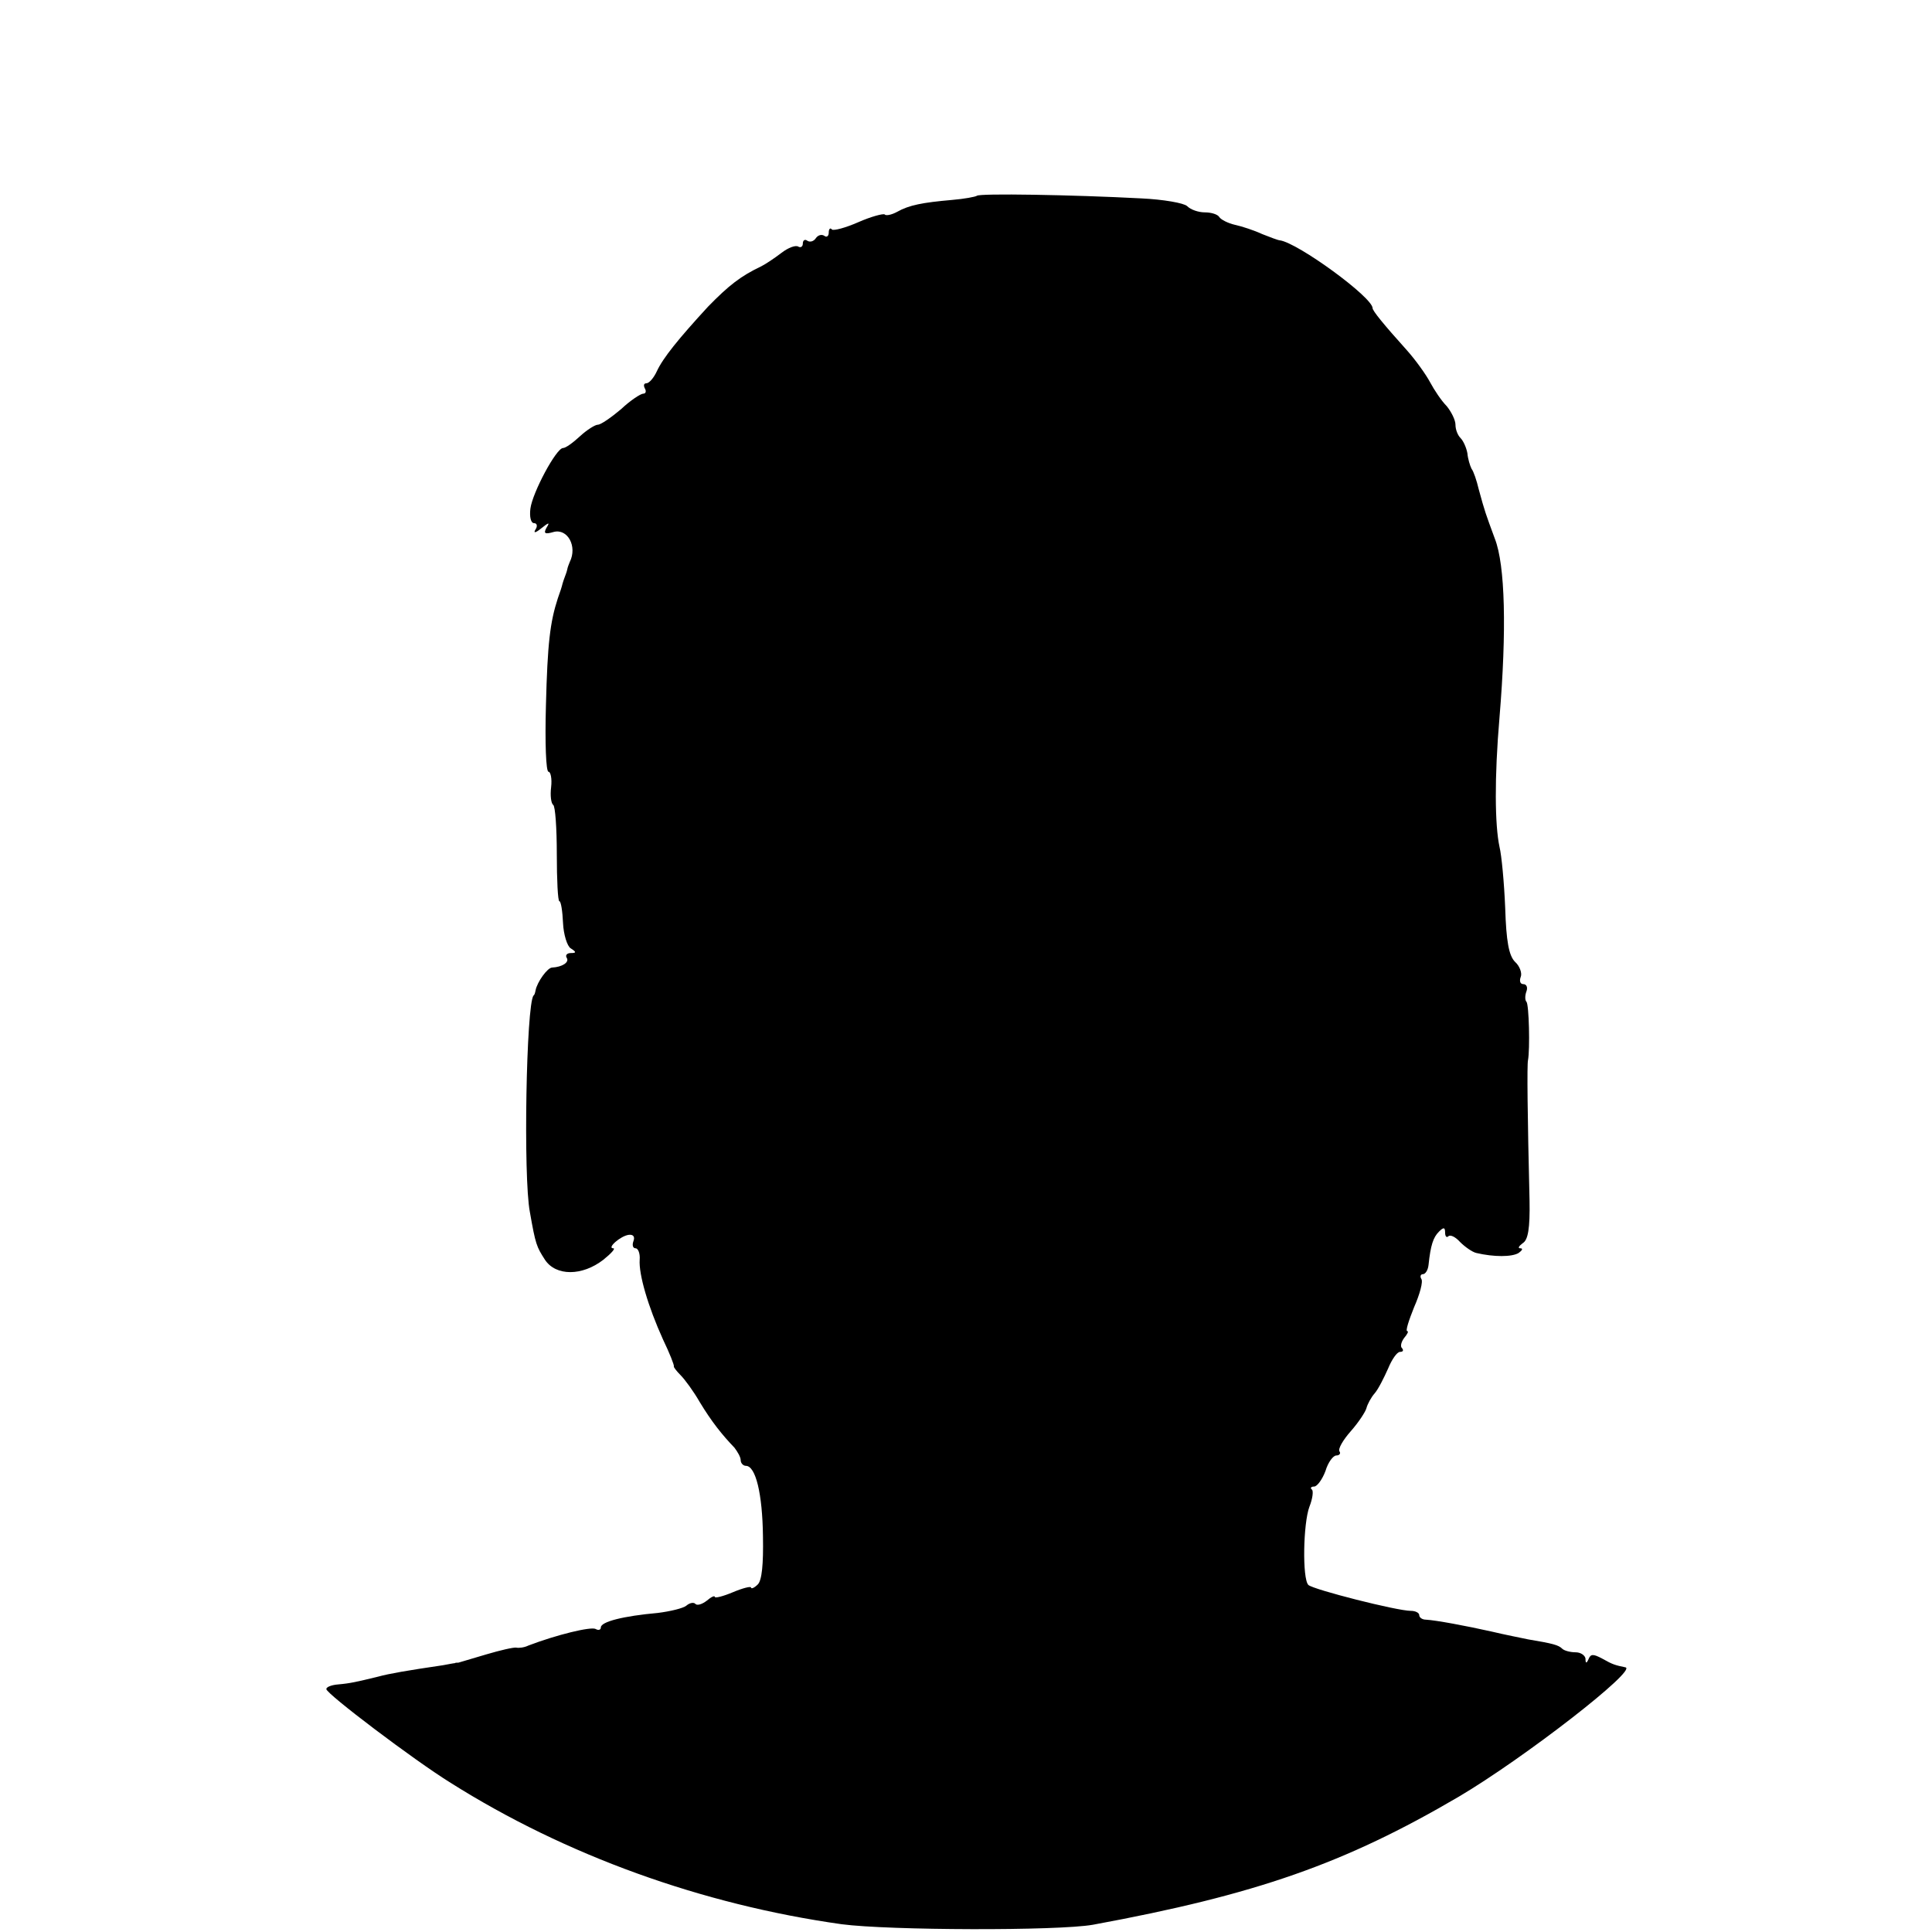
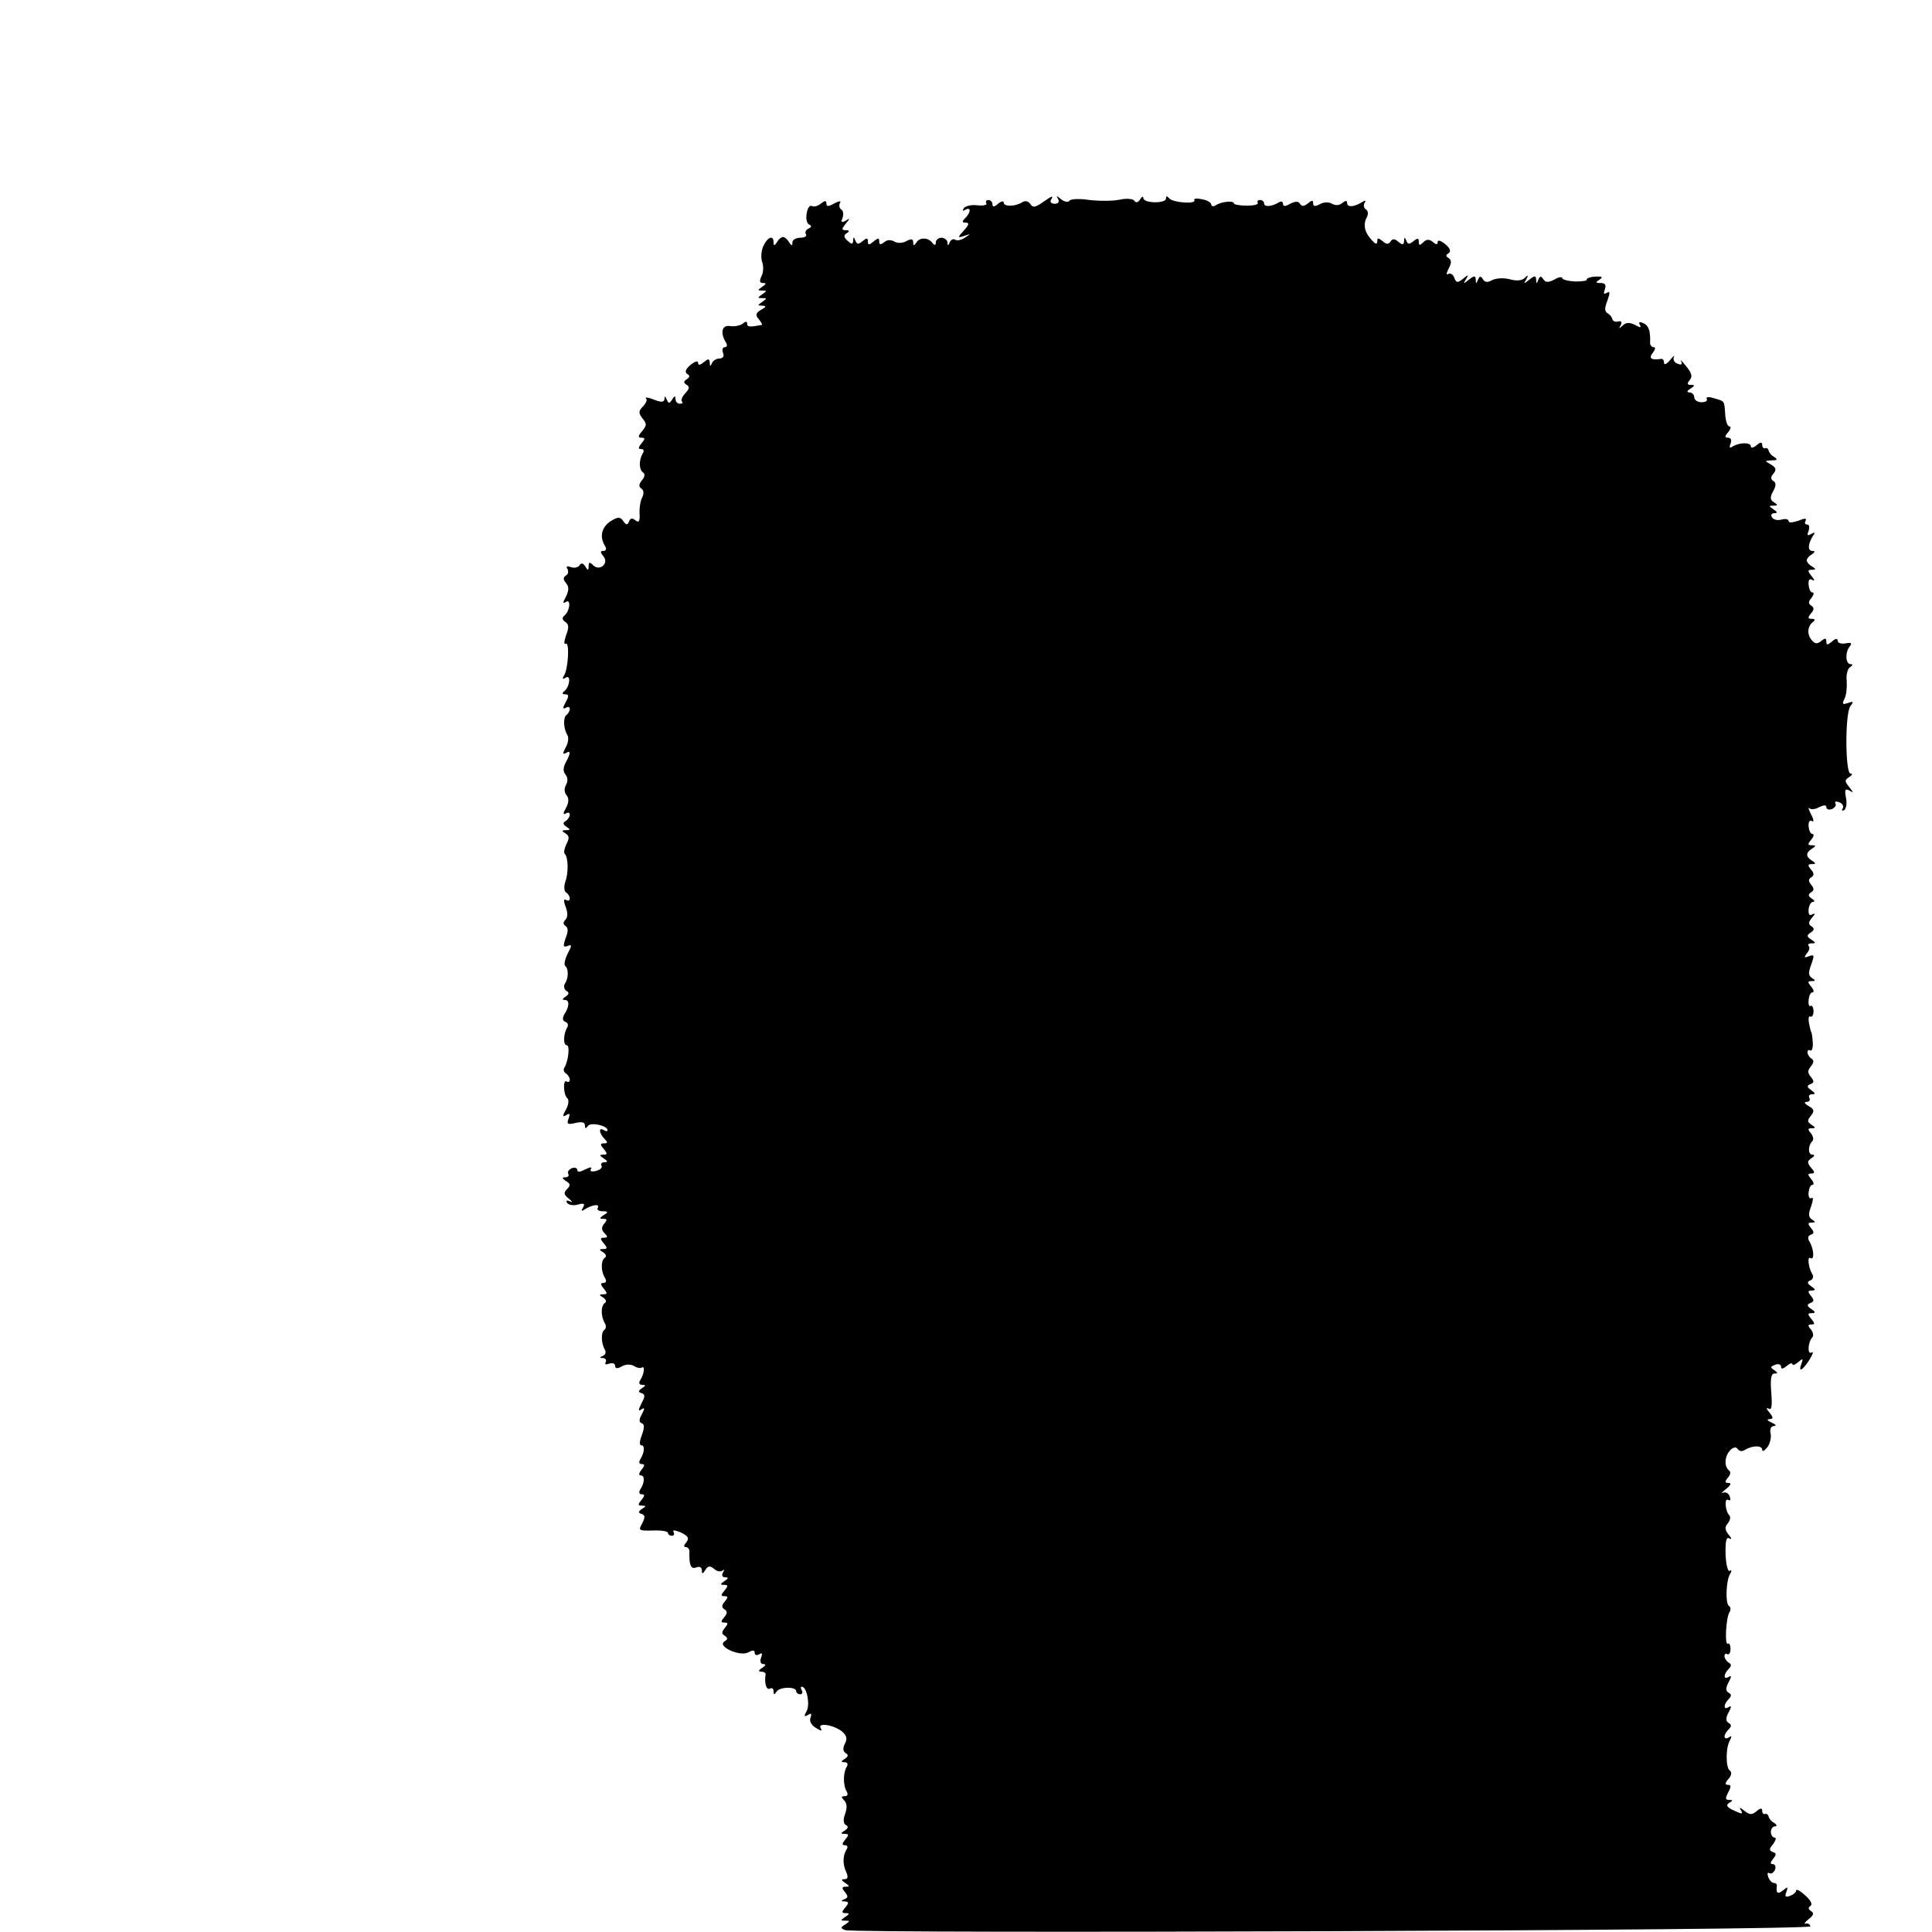
- <svg xmlns="http://www.w3.org/2000/svg" version="1.0" width="373pt" height="373pt" viewBox="0 0 373 373" preserveAspectRatio="xMidYMid meet">
-   <g transform="translate(0,373) scale(0.1,-0.1)" fill="#000000" stroke="none">
-     <path d="M1886 3352 c-3 -2 -24 -6 -48 -8 -57 -5 -83 -10 -106 -23 -11 -6 -22 -8 -24 -5 -3 2 -26 -4 -51 -15 -25 -11 -48 -17 -51 -14 -3 4 -6 1 -6 -6 0 -7 -4 -10 -9 -6 -5 3 -12 1 -16 -5 -4 -6 -11 -8 -16 -5 -5 4 -9 1 -9 -5 0 -6 -4 -9 -9 -6 -5 3 -19 -2 -32 -12 -13 -10 -31 -22 -39 -26 -40 -19 -63 -37 -103 -78 -57 -62 -87 -99 -99 -125 -6 -13 -15 -23 -20 -23 -5 0 -6 -4 -3 -10 3 -5 2 -10 -3 -10 -5 0 -25 -13 -43 -30 -19 -16 -39 -30 -45 -30 -5 0 -21 -10 -34 -22 -14 -13 -28 -23 -33 -23 -13 0 -59 -86 -63 -117 -2 -16 1 -28 7 -28 6 0 7 -6 3 -12 -5 -8 0 -7 11 2 15 12 17 12 10 1 -6 -11 -3 -13 14 -8 27 7 46 -28 31 -58 -1 -3 -4 -9 -5 -15 -1 -5 -4 -12 -5 -15 -1 -3 -3 -8 -4 -12 -1 -5 -5 -17 -9 -28 -15 -46 -20 -87 -23 -207 -2 -71 0 -128 5 -128 4 0 7 -13 5 -30 -2 -16 0 -31 4 -34 4 -2 7 -45 7 -95 0 -50 2 -91 5 -91 3 0 6 -19 7 -42 1 -22 8 -45 15 -49 11 -7 11 -9 0 -9 -7 0 -11 -4 -8 -9 6 -9 -9 -18 -28 -19 -9 0 -29 -28 -32 -44 -1 -5 -2 -9 -4 -10 -14 -18 -20 -351 -7 -418 11 -63 13 -67 29 -92 21 -32 72 -32 113 0 15 12 24 22 19 22 -13 0 14 24 30 26 9 1 12 -4 9 -12 -3 -8 -1 -14 4 -14 5 0 9 -10 8 -22 -2 -28 16 -90 45 -154 13 -27 22 -50 21 -52 -1 -1 5 -9 13 -17 8 -8 25 -31 37 -52 23 -38 43 -63 67 -88 6 -8 12 -18 12 -24 0 -6 5 -11 10 -11 19 0 32 -54 33 -136 1 -54 -2 -85 -10 -93 -7 -7 -13 -9 -13 -6 0 3 -16 -1 -35 -9 -19 -8 -35 -12 -35 -9 0 3 -7 0 -15 -7 -9 -7 -18 -10 -22 -7 -3 4 -11 3 -18 -3 -6 -5 -31 -11 -55 -14 -67 -6 -110 -17 -110 -28 0 -5 -5 -6 -10 -3 -9 5 -75 -11 -130 -32 -8 -4 -19 -5 -23 -4 -5 1 -31 -5 -58 -13 -27 -8 -51 -15 -54 -16 -3 0 -6 0 -7 -1 -2 0 -12 -2 -23 -4 -68 -10 -103 -16 -125 -22 -41 -10 -54 -13 -77 -15 -13 -1 -23 -5 -23 -9 0 -9 169 -137 240 -181 222 -140 485 -235 755 -273 91 -12 417 -13 485 -1 315 58 486 118 706 247 127 75 347 246 322 250 -19 4 -24 5 -45 17 -17 9 -22 9 -26 -1 -4 -9 -6 -9 -6 1 -1 6 -9 12 -19 12 -10 0 -22 3 -26 7 -7 7 -18 10 -66 18 -14 3 -45 9 -70 15 -49 11 -108 22 -127 23 -7 0 -13 4 -13 9 0 4 -7 8 -16 8 -27 0 -188 41 -198 50 -12 12 -10 119 2 151 6 15 8 30 5 33 -4 3 -2 6 4 6 6 0 16 14 22 30 5 17 15 30 21 30 6 0 9 4 6 8 -3 5 7 22 22 39 15 17 28 37 30 44 2 8 9 21 16 29 7 8 18 30 26 48 7 17 17 32 23 32 6 0 7 3 4 7 -4 3 -2 12 4 20 6 7 9 13 6 13 -4 0 3 21 13 46 11 25 18 50 14 55 -3 5 -1 9 3 9 5 0 10 8 11 18 4 38 9 53 20 64 9 9 12 9 12 -2 0 -7 3 -10 6 -7 4 4 14 -1 23 -11 9 -9 23 -19 31 -21 34 -8 69 -8 82 0 7 5 9 9 3 9 -5 0 -3 4 5 10 10 6 14 28 13 82 -4 164 -5 263 -3 271 4 21 2 108 -3 113 -3 3 -3 12 0 20 3 8 0 14 -6 14 -6 0 -8 6 -5 14 3 7 -2 21 -11 29 -12 12 -17 40 -19 104 -2 49 -7 102 -11 118 -9 42 -10 133 0 250 14 168 11 294 -9 345 -18 49 -19 51 -31 95 -4 17 -10 35 -14 40 -3 6 -7 19 -8 30 -2 11 -8 24 -13 29 -6 6 -10 17 -10 26 0 9 -8 25 -17 36 -10 10 -24 31 -32 46 -8 15 -28 43 -45 62 -45 50 -66 76 -66 81 0 21 -144 126 -179 131 -3 0 -19 6 -34 12 -15 7 -39 15 -53 18 -13 3 -27 10 -30 15 -3 5 -15 9 -28 9 -12 0 -27 5 -34 12 -6 6 -46 13 -89 15 -133 7 -313 10 -317 5z" />
+ <svg xmlns="http://www.w3.org/2000/svg" version="1.0" width="512pt" height="512pt" viewBox="0 0 512 512" preserveAspectRatio="xMidYMid meet">
+   <g transform="translate(0,512) scale(0.1,-0.1)" fill="#000000" stroke="none">
+     <path d="M2762 4583 c-19 -13 -25 -14 -32 -3 -5 7 -13 9 -21 4 -19 -12 -49 -12 -49 -1 0 5 -7 4 -15 -3 -10 -9 -15 -9 -15 -1 0 6 -5 11 -11 11 -5 0 -8 -4 -5 -9 3 -4 -8 -7 -24 -5 -16 2 -32 -2 -36 -8 -4 -7 -3 -8 4 -4 16 9 15 -7 0 -22 -9 -9 -9 -12 2 -12 9 0 8 -6 -5 -20 -18 -20 -18 -21 1 -15 17 6 17 6 1 -5 -9 -6 -21 -9 -26 -5 -5 3 -12 -1 -14 -7 -4 -10 -6 -10 -6 0 -1 6 -8 12 -16 12 -8 0 -15 -6 -15 -12 0 -8 -3 -9 -8 -3 -11 16 -34 17 -43 3 -7 -10 -9 -10 -9 0 0 9 -5 10 -18 3 -11 -6 -24 -6 -32 -1 -9 5 -19 5 -27 -2 -9 -7 -13 -7 -13 2 0 10 -3 10 -15 0 -12 -10 -15 -10 -15 0 0 10 -3 10 -14 1 -11 -9 -15 -9 -19 1 -4 11 -6 11 -6 0 -1 -10 -4 -10 -15 0 -10 9 -11 15 -2 20 8 5 7 8 -3 8 -11 0 -11 3 0 17 12 14 12 16 0 8 -11 -6 -13 -4 -8 8 3 9 2 19 -4 22 -5 4 -6 11 -3 17 4 6 -2 6 -15 -1 -16 -9 -21 -9 -21 0 0 8 -4 8 -15 -1 -8 -6 -18 -9 -23 -6 -6 3 -12 -5 -14 -19 -3 -13 0 -27 6 -30 8 -3 7 -7 -2 -11 -6 -3 -10 -10 -6 -15 3 -5 -4 -9 -15 -9 -12 0 -21 -6 -21 -12 0 -10 -2 -10 -9 0 -4 8 -12 14 -16 14 -4 0 -12 -6 -16 -14 -7 -10 -9 -10 -9 0 0 20 -16 14 -27 -10 -6 -13 -7 -32 -3 -43 4 -11 3 -28 -2 -37 -6 -13 -5 -18 4 -18 9 0 9 -3 -2 -10 -13 -9 -13 -10 0 -10 13 0 13 -1 0 -10 -13 -9 -13 -10 0 -10 13 0 13 -1 0 -10 -13 -9 -13 -10 0 -10 12 -1 11 -3 -3 -11 -14 -8 -16 -14 -6 -25 6 -8 10 -14 8 -15 -31 -6 -39 -6 -39 3 0 7 -4 7 -12 0 -7 -5 -22 -8 -34 -6 -21 3 -26 -18 -10 -44 4 -6 3 -12 -3 -12 -6 0 -8 -7 -5 -15 4 -9 0 -15 -9 -15 -8 0 -18 -6 -20 -12 -4 -10 -6 -9 -6 1 -1 11 -4 11 -16 1 -10 -8 -15 -9 -15 -1 0 6 -9 3 -20 -6 -13 -11 -16 -19 -9 -24 8 -4 7 -9 -1 -14 -9 -6 -9 -9 0 -15 8 -5 7 -11 -4 -22 -8 -9 -12 -18 -9 -22 4 -3 1 -6 -5 -6 -7 0 -12 6 -12 13 0 9 -3 8 -9 -2 -7 -11 -9 -11 -14 0 -4 10 -6 10 -6 2 -1 -9 -8 -10 -28 -2 -15 6 -25 7 -21 3 4 -3 0 -13 -8 -21 -12 -12 -12 -18 -2 -31 13 -16 13 -19 -4 -39 -7 -9 -7 -13 2 -13 10 0 10 -3 0 -15 -9 -11 -9 -15 -1 -15 7 0 9 -5 4 -12 -10 -18 -10 -42 1 -50 6 -4 5 -12 -3 -21 -8 -10 -9 -17 -1 -22 6 -4 7 -13 2 -23 -5 -9 -8 -29 -7 -44 1 -20 -2 -24 -11 -17 -8 7 -14 6 -17 -3 -4 -10 -8 -10 -15 1 -9 12 -14 12 -35 -1 -23 -16 -29 -41 -13 -66 4 -7 2 -12 -5 -12 -8 0 -9 -3 0 -14 16 -19 -10 -41 -27 -24 -9 9 -12 9 -12 -2 0 -12 -2 -13 -9 -1 -6 9 -11 10 -15 3 -4 -6 -14 -8 -23 -5 -10 4 -14 2 -9 -5 3 -6 2 -14 -4 -17 -8 -5 -8 -11 0 -20 8 -10 8 -19 0 -36 -9 -16 -9 -20 0 -14 14 9 10 -26 -5 -37 -6 -5 -5 -11 3 -16 10 -7 10 -15 2 -36 -5 -15 -6 -25 -1 -22 11 7 7 -66 -4 -84 -6 -9 -4 -11 4 -6 15 10 11 -25 -4 -36 -6 -5 -5 -8 3 -8 10 0 10 -5 1 -21 -8 -15 -8 -19 0 -15 6 4 11 3 11 -3 0 -5 -4 -12 -8 -15 -10 -6 -9 -36 1 -53 5 -7 3 -22 -4 -34 -8 -15 -8 -19 0 -15 14 9 14 0 0 -25 -7 -14 -7 -24 0 -32 6 -8 6 -18 1 -27 -5 -9 -5 -19 1 -27 7 -8 7 -19 -1 -34 -8 -14 -8 -19 -1 -15 6 4 11 3 11 -3 0 -5 -5 -13 -11 -17 -8 -4 -7 -9 2 -15 11 -7 11 -9 -1 -9 -12 0 -12 -2 -1 -9 10 -6 10 -13 2 -28 -5 -11 -8 -23 -4 -26 9 -10 10 -50 1 -74 -4 -13 -3 -25 2 -28 6 -4 10 -11 10 -16 0 -6 -4 -7 -10 -4 -6 4 -7 -2 -1 -18 6 -16 6 -28 -1 -35 -6 -6 -6 -12 1 -16 7 -5 7 -15 0 -32 -7 -21 -7 -25 5 -21 12 5 12 2 0 -21 -7 -14 -10 -29 -6 -32 9 -7 9 -32 -1 -47 -4 -6 -2 -15 4 -19 8 -4 7 -9 -2 -15 -9 -6 -10 -9 -2 -9 13 0 12 -18 -2 -39 -5 -10 -4 -16 3 -19 7 -2 9 -9 5 -15 -10 -17 -11 -47 -1 -47 9 0 4 -42 -6 -59 -4 -5 -2 -12 4 -16 5 -3 10 -11 10 -16 0 -6 -4 -8 -8 -5 -11 7 -9 -37 2 -45 4 -4 3 -17 -4 -29 -10 -18 -9 -21 1 -15 9 6 10 3 6 -9 -6 -15 -3 -17 18 -12 17 4 25 2 25 -6 0 -9 2 -10 8 -2 7 11 52 1 52 -11 0 -4 -4 -3 -10 0 -14 9 -13 -8 2 -23 9 -9 9 -12 -1 -12 -11 0 -11 -3 -1 -15 10 -12 10 -15 -1 -15 -11 0 -11 -2 1 -10 11 -7 11 -10 2 -10 -7 0 -11 -4 -8 -9 3 -5 -3 -11 -14 -14 -12 -3 -18 -1 -14 5 4 6 -3 5 -15 -1 -13 -7 -21 -8 -21 -2 0 6 -7 8 -15 5 -8 -4 -12 -10 -9 -15 3 -5 -1 -9 -8 -9 -9 0 -9 -3 2 -10 12 -7 12 -12 3 -21 -10 -10 -9 -15 5 -26 9 -8 11 -11 3 -7 -9 4 -12 3 -8 -4 4 -5 17 -8 29 -4 16 4 19 2 13 -8 -6 -10 -4 -11 6 -4 20 12 40 14 33 3 -3 -5 3 -9 13 -9 15 0 16 -2 3 -10 -12 -8 -12 -10 -1 -10 10 0 11 -3 2 -13 -8 -10 -7 -17 1 -25 9 -9 9 -12 -1 -12 -11 0 -11 -3 -1 -15 10 -12 10 -15 -1 -15 -12 0 -12 -2 0 -9 7 -5 9 -11 4 -14 -11 -7 -11 -37 1 -55 4 -7 2 -12 -5 -12 -8 0 -8 -4 1 -15 10 -12 10 -15 -1 -15 -12 0 -12 -2 0 -9 7 -5 9 -11 4 -14 -11 -7 -11 -36 0 -54 4 -6 3 -14 -1 -17 -10 -6 -9 -36 1 -53 4 -6 1 -14 -5 -16 -10 -4 -10 -6 0 -6 7 -1 10 -5 7 -11 -3 -6 1 -7 9 -4 9 3 16 1 16 -5 0 -8 6 -9 18 -2 10 6 24 6 32 1 8 -5 17 -7 21 -4 9 5 6 -17 -4 -33 -5 -8 -3 -13 5 -13 10 0 10 -2 -1 -9 -10 -7 -10 -10 -1 -13 10 -3 10 -9 0 -27 -9 -18 -9 -22 0 -16 9 6 9 3 1 -13 -8 -14 -8 -21 0 -24 7 -2 7 -12 0 -31 -6 -15 -7 -27 -2 -27 11 0 9 -19 -2 -37 -5 -8 -3 -13 4 -13 8 0 8 -4 -1 -15 -7 -9 -8 -15 -2 -15 11 0 11 -18 -1 -37 -5 -8 -3 -13 4 -13 8 0 8 -4 -1 -15 -10 -12 -10 -15 1 -15 12 0 12 -2 0 -9 -10 -7 -10 -10 -1 -13 10 -3 10 -9 2 -25 -11 -19 -9 -20 28 -19 22 1 40 -2 40 -6 0 -4 5 -8 11 -8 5 0 7 5 4 10 -4 6 4 5 19 -1 20 -10 23 -15 15 -26 -7 -8 -8 -13 -1 -13 5 0 10 -6 9 -13 -1 -35 4 -46 18 -41 9 4 15 0 15 -7 0 -11 2 -11 9 0 7 12 13 12 24 3 7 -7 18 -8 22 -4 5 4 5 1 1 -5 -4 -8 -2 -13 6 -13 9 0 9 -3 -2 -10 -12 -8 -12 -10 -1 -10 11 0 11 -3 1 -15 -10 -12 -10 -15 0 -15 10 0 10 -3 1 -14 -9 -10 -9 -16 -1 -21 8 -5 8 -11 -1 -21 -9 -11 -9 -14 1 -14 10 0 10 -3 1 -14 -9 -11 -9 -16 0 -21 8 -6 8 -9 -1 -15 -21 -13 41 -41 63 -29 12 7 17 6 17 -1 0 -6 5 -8 12 -4 8 5 9 2 5 -9 -4 -10 -1 -17 6 -17 8 0 6 -4 -3 -10 -10 -6 -11 -10 -3 -10 7 0 12 -3 12 -7 -4 -23 2 -43 11 -38 6 3 10 0 10 -7 0 -10 2 -10 8 -1 8 13 52 14 52 1 0 -4 5 -8 11 -8 5 0 7 5 4 10 -3 6 -4 10 0 10 13 0 22 -46 13 -64 -8 -14 -7 -17 3 -11 8 6 11 4 7 -7 -4 -8 2 -20 14 -27 14 -9 18 -9 13 -1 -10 16 35 9 57 -9 12 -11 14 -19 7 -32 -6 -12 -5 -20 2 -25 8 -4 7 -9 -2 -15 -11 -7 -11 -9 -1 -9 8 0 10 -5 6 -12 -10 -16 -10 -50 0 -66 4 -7 2 -12 -5 -12 -10 0 -10 -3 -2 -11 8 -8 8 -20 3 -35 -6 -15 -5 -26 1 -30 8 -4 7 -9 -2 -15 -12 -7 -12 -9 0 -9 11 0 11 -3 1 -15 -9 -11 -9 -15 -1 -15 7 0 9 -5 4 -12 -10 -17 -10 -39 0 -60 5 -12 4 -18 -5 -18 -9 0 -9 -3 2 -10 12 -8 12 -10 1 -10 -10 0 -11 -3 -2 -14 9 -11 9 -15 -1 -19 -10 -4 -10 -6 1 -6 11 -1 11 -4 1 -16 -10 -12 -10 -15 1 -15 11 0 11 -2 -1 -10 -13 -9 -13 -10 0 -10 13 0 13 -1 0 -10 -13 -8 -13 -10 0 -15 28 -10 2560 -1 2558 10 -2 6 -7 9 -13 7 -5 -1 -2 4 8 12 13 10 15 16 7 21 -8 5 -9 10 -2 14 6 4 1 15 -14 28 -13 12 -24 18 -24 13 0 -4 -7 -11 -16 -14 -12 -5 -15 -2 -10 10 5 14 4 15 -9 4 -14 -11 -19 -7 -16 13 0 4 -3 7 -8 7 -5 0 -12 7 -15 16 -3 8 -2 13 3 10 5 -3 11 1 15 9 3 8 0 15 -6 15 -7 0 -7 4 1 14 9 11 9 15 -1 18 -10 4 -10 8 1 21 7 10 9 17 4 17 -5 0 -10 7 -10 15 0 8 5 15 11 15 6 0 5 4 -2 9 -8 4 -14 12 -15 17 -1 5 -5 8 -9 7 -5 -2 -8 2 -8 8 0 8 -5 8 -15 -1 -12 -10 -18 -10 -32 1 -12 10 -15 10 -9 1 6 -10 2 -10 -19 0 -18 8 -22 14 -13 20 11 6 11 8 0 8 -10 0 -10 5 -2 20 8 15 8 20 -1 20 -8 0 -8 5 2 16 8 9 9 18 3 22 -11 8 -11 62 1 81 5 10 4 12 -3 7 -15 -9 -16 6 -1 21 8 8 8 13 0 17 -8 5 -8 13 0 28 8 15 8 19 0 14 -14 -9 -14 7 0 21 8 8 8 13 0 17 -8 5 -8 13 0 28 8 15 8 19 0 14 -14 -9 -14 7 0 21 8 8 8 13 0 17 -6 4 -11 12 -11 17 0 6 4 8 8 5 4 -2 8 4 8 14 0 10 -3 17 -7 14 -9 -5 -5 68 4 83 4 6 4 14 -1 17 -10 6 -8 68 3 85 5 8 4 12 -1 8 -5 -3 -10 17 -11 44 -1 35 2 47 10 42 7 -4 6 1 -2 10 -10 13 -11 20 -2 30 6 8 8 17 4 21 -11 11 -14 48 -3 41 6 -3 7 1 4 9 -3 9 -11 13 -18 10 -6 -3 -2 2 8 10 13 10 15 16 7 16 -10 0 -11 3 -2 14 8 9 8 16 2 20 -5 4 -9 15 -8 24 1 24 24 45 32 32 4 -6 12 -7 18 -3 21 13 47 13 47 1 0 -6 6 -3 14 7 7 10 11 27 8 37 -2 11 1 18 9 19 8 0 5 4 -6 9 -11 5 -14 9 -6 9 11 1 11 4 0 18 -8 9 -9 14 -2 10 8 -5 10 6 7 43 -3 36 0 50 8 50 10 0 10 2 0 9 -11 7 -11 9 2 14 9 4 16 1 16 -5 0 -7 5 -6 15 2 8 7 15 9 15 5 0 -4 7 -2 15 5 13 11 14 10 9 -4 -9 -24 2 -19 21 10 9 15 12 23 6 20 -12 -8 -10 28 2 40 4 4 2 13 -4 21 -9 10 -8 13 1 13 10 0 10 3 0 15 -10 12 -10 15 1 15 11 0 11 3 -1 11 -12 8 -12 12 -2 16 10 4 10 8 1 19 -9 11 -8 14 2 14 11 0 11 3 -1 11 -11 8 -12 12 -2 16 6 2 9 10 5 16 -11 18 -14 49 -5 43 11 -7 9 25 -3 44 -5 9 -4 15 4 18 9 3 9 7 0 18 -9 11 -8 14 2 14 11 0 11 2 1 8 -10 7 -10 15 -2 36 5 15 6 25 1 21 -6 -3 -9 4 -8 15 1 11 5 20 10 20 5 0 4 7 -3 15 -10 12 -10 15 0 15 10 0 10 4 -1 16 -10 13 -10 17 2 25 8 5 9 9 2 9 -12 0 -12 24 0 36 4 4 2 13 -4 21 -9 10 -8 13 2 13 11 0 11 2 0 9 -12 8 -12 12 -2 24 10 13 9 17 -6 26 -11 6 -13 11 -5 11 7 0 10 5 7 10 -3 6 0 10 7 10 10 0 9 3 -2 11 -12 8 -12 12 -2 16 10 4 10 8 1 19 -9 11 -9 17 0 28 8 10 9 16 1 21 -5 3 -10 11 -10 16 0 6 4 8 8 5 4 -2 7 8 6 22 -1 15 -3 27 -4 27 -1 0 -3 10 -6 23 -2 13 -1 21 4 18 4 -2 8 4 8 14 0 10 -4 17 -8 14 -4 -2 -6 5 -5 16 1 11 5 20 10 20 5 0 4 7 -3 15 -10 12 -10 15 1 15 11 0 11 2 1 8 -10 7 -10 15 -2 36 9 25 8 27 -6 22 -13 -5 -14 -4 -6 7 7 8 9 17 5 20 -3 4 0 7 8 7 12 0 11 2 -1 10 -12 8 -13 11 -1 19 9 6 10 10 2 16 -9 5 -9 11 1 23 9 10 9 13 1 9 -8 -5 -11 0 -10 13 1 11 6 20 12 20 5 0 4 4 -4 9 -9 6 -10 10 -2 16 9 5 9 10 1 20 -8 10 -8 15 0 20 8 5 8 11 -1 21 -9 11 -8 14 2 14 12 0 12 2 1 9 -17 11 -17 21 0 32 11 7 11 9 -1 9 -11 0 -11 3 -1 15 7 8 8 15 3 15 -5 0 -9 9 -10 20 -1 12 3 18 9 14 5 -4 5 4 -2 17 -7 13 -9 21 -5 17 4 -4 16 -3 26 3 13 6 19 6 19 0 0 -6 7 -8 15 -5 8 4 12 10 9 15 -3 5 2 6 10 3 9 -3 13 -11 9 -17 -3 -5 -1 -7 4 -4 6 4 8 19 5 33 -4 21 -2 25 9 19 12 -7 11 -6 0 9 -13 15 -13 19 0 27 8 5 9 9 3 9 -14 0 -15 161 0 179 9 12 8 13 -7 8 -14 -5 -16 -3 -9 11 5 9 7 30 6 47 -2 16 2 33 9 37 7 5 8 8 1 8 -13 0 -15 31 -2 47 7 9 4 11 -11 8 -12 -2 -21 1 -21 7 0 7 -6 6 -15 -2 -12 -10 -15 -10 -15 0 0 9 -3 10 -14 1 -10 -8 -16 -8 -25 3 -13 15 -11 37 4 48 6 5 5 8 -4 8 -10 0 -11 3 -2 14 9 10 9 16 1 21 -8 5 -8 11 1 21 6 8 7 14 2 14 -5 0 -9 9 -10 20 -1 13 2 18 10 13 7 -4 6 0 -2 10 -11 14 -11 17 0 17 12 0 12 2 1 9 -8 4 -14 12 -14 16 0 4 6 12 14 16 8 6 9 9 1 9 -13 0 -12 18 1 39 7 10 6 12 -4 6 -10 -6 -12 -4 -7 8 3 10 2 17 -4 17 -6 0 -7 4 -4 10 4 7 -3 7 -19 0 -15 -5 -26 -6 -26 -1 0 5 -8 7 -19 4 -10 -3 -22 0 -25 6 -4 6 -1 11 6 11 9 0 9 3 -2 10 -13 9 -13 10 0 10 12 0 12 2 1 9 -10 6 -11 13 -2 29 8 14 8 23 1 27 -8 5 -8 11 0 20 8 10 7 16 -7 24 -17 10 -17 10 2 11 15 0 17 2 7 9 -8 4 -14 12 -15 17 -1 5 -5 8 -9 6 -5 -1 -8 3 -8 9 0 8 -5 8 -15 -1 -8 -7 -15 -8 -15 -3 0 11 -29 11 -48 0 -8 -6 -10 -3 -6 7 4 9 1 16 -6 16 -10 0 -10 3 0 15 7 8 8 15 3 15 -5 0 -10 14 -11 32 -3 37 0 34 -31 43 -13 4 -21 3 -18 -2 3 -5 -3 -9 -14 -9 -10 0 -19 6 -19 13 0 7 -6 13 -12 13 -9 0 -8 4 2 10 12 8 12 10 1 10 -10 0 -11 3 -3 13 8 9 5 19 -10 37 -11 14 -17 19 -13 13 4 -9 1 -11 -9 -7 -9 3 -13 11 -10 18 3 6 -2 2 -10 -8 -9 -11 -16 -14 -16 -8 0 7 -3 11 -7 11 -27 -4 -35 1 -23 16 7 9 8 15 2 15 -5 0 -10 6 -9 13 1 31 -4 45 -19 51 -9 4 -13 2 -8 -5 4 -8 1 -8 -13 0 -14 7 -24 7 -33 -2 -10 -9 -11 -9 -5 1 4 9 2 12 -7 10 -7 -2 -14 1 -15 6 -1 5 -6 12 -13 16 -8 5 -8 14 0 34 7 20 7 25 -2 20 -8 -5 -9 -2 -5 9 4 12 1 17 -11 17 -14 0 -14 2 -3 9 10 7 7 9 -12 8 -14 -1 -23 -5 -22 -8 2 -3 -12 -5 -30 -5 -19 1 -35 5 -35 9 0 4 -10 3 -21 -4 -16 -8 -23 -8 -29 1 -6 9 -9 9 -13 -1 -5 -12 -6 -12 -6 0 -1 11 -4 11 -18 0 -15 -12 -16 -12 -8 1 6 12 5 12 -5 3 -7 -7 -22 -8 -39 -3 -16 4 -35 3 -46 -2 -12 -7 -20 -7 -25 2 -6 9 -9 9 -13 -1 -5 -12 -6 -12 -6 0 -1 11 -4 11 -18 0 -15 -12 -16 -12 -8 1 8 13 6 13 -8 1 -14 -11 -18 -11 -23 3 -3 9 -11 13 -16 10 -6 -4 -5 2 1 14 8 15 8 23 0 28 -8 5 -8 8 0 13 7 5 4 13 -9 24 -11 9 -20 12 -20 6 0 -8 -4 -8 -13 0 -10 8 -17 7 -25 -1 -9 -9 -12 -9 -12 1 0 10 -3 11 -14 2 -11 -9 -15 -9 -19 1 -4 10 -6 10 -6 -1 -1 -10 -4 -11 -15 -2 -10 9 -16 9 -21 1 -5 -8 -11 -8 -21 1 -11 9 -14 9 -14 0 0 -9 -4 -9 -13 1 -20 20 -25 41 -16 60 6 10 5 19 -1 23 -6 4 -7 11 -4 17 5 7 2 8 -7 2 -21 -13 -39 -14 -39 -2 0 7 -4 7 -13 0 -8 -7 -18 -7 -27 -2 -8 5 -21 5 -32 -1 -13 -7 -18 -6 -18 2 0 9 -3 9 -14 0 -10 -8 -16 -9 -21 -1 -4 7 -12 7 -26 0 -13 -8 -19 -7 -19 0 0 6 -5 8 -12 3 -19 -11 -38 -12 -38 -2 0 5 -5 9 -11 9 -5 0 -8 -3 -6 -7 3 -5 -10 -8 -29 -8 -19 0 -34 3 -34 6 0 8 -33 5 -48 -5 -6 -4 -12 -3 -12 2 0 5 -11 12 -25 14 -13 3 -22 2 -20 -2 7 -12 -59 -7 -67 5 -5 6 -8 6 -8 -1 0 -14 -60 -13 -60 1 0 6 -4 4 -9 -4 -5 -8 -11 -9 -15 -3 -3 5 -20 7 -38 3 -18 -4 -54 -4 -81 -1 -26 4 -50 3 -53 -2 -3 -5 -13 -3 -22 4 -12 10 -14 10 -8 1 4 -8 1 -13 -9 -13 -9 0 -13 5 -10 10 8 13 4 12 -23 -7z" />
  </g>
</svg>
